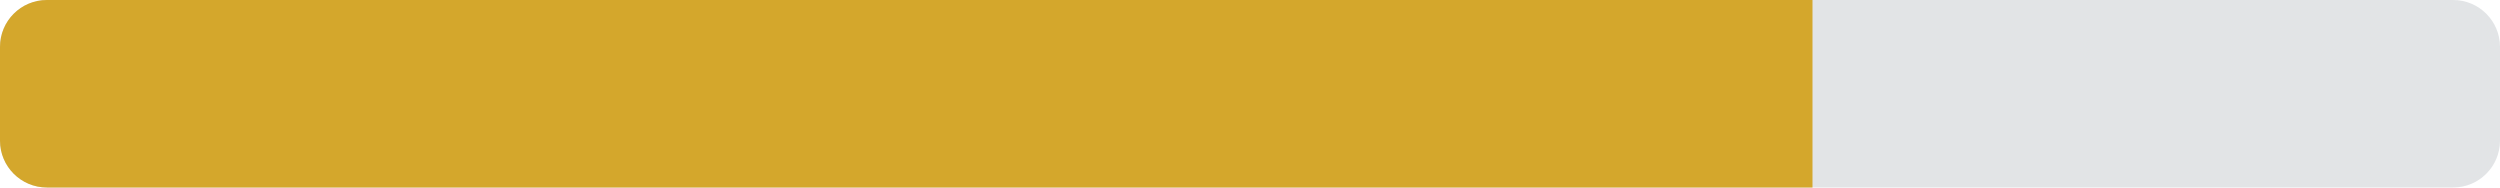
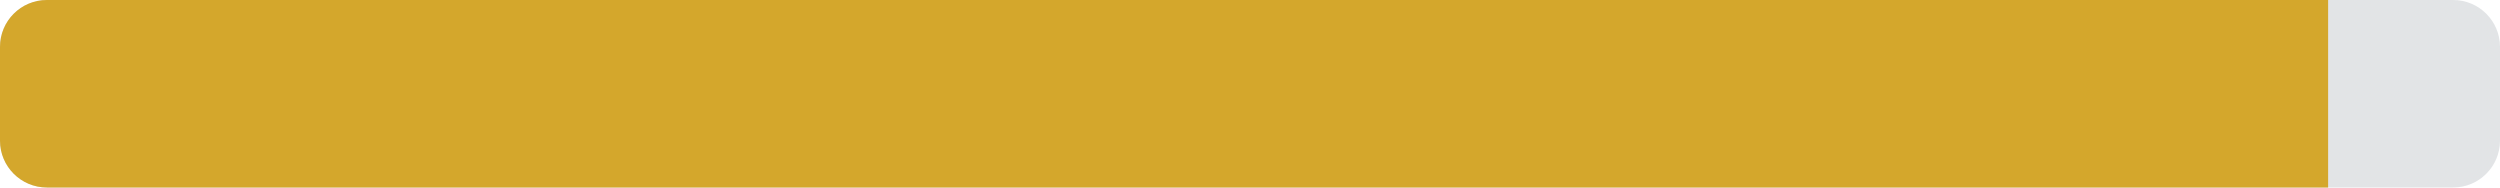
- <svg xmlns="http://www.w3.org/2000/svg" width="160" height="12" viewBox="0 0 160 12" role="img" aria-label="azure avm-res-app-managedenvironment: 52 of 72 variables covered (partial)">
+ <svg xmlns="http://www.w3.org/2000/svg" width="160" height="12" viewBox="0 0 160 12" role="img" aria-label="azure avm-res-app-managedenvironment: 67 of 72 variables covered (partial)">
  <clipPath id="r">
    <rect width="160" height="12" rx="3" />
  </clipPath>
  <g clip-path="url(#r)">
    <rect width="160" height="12" fill="#8c959f" fill-opacity="0.25" />
-     <rect width="116" height="12" fill="#d4a72c" />
+     <rect width="149" height="12" fill="#d4a72c" />
  </g>
</svg>
